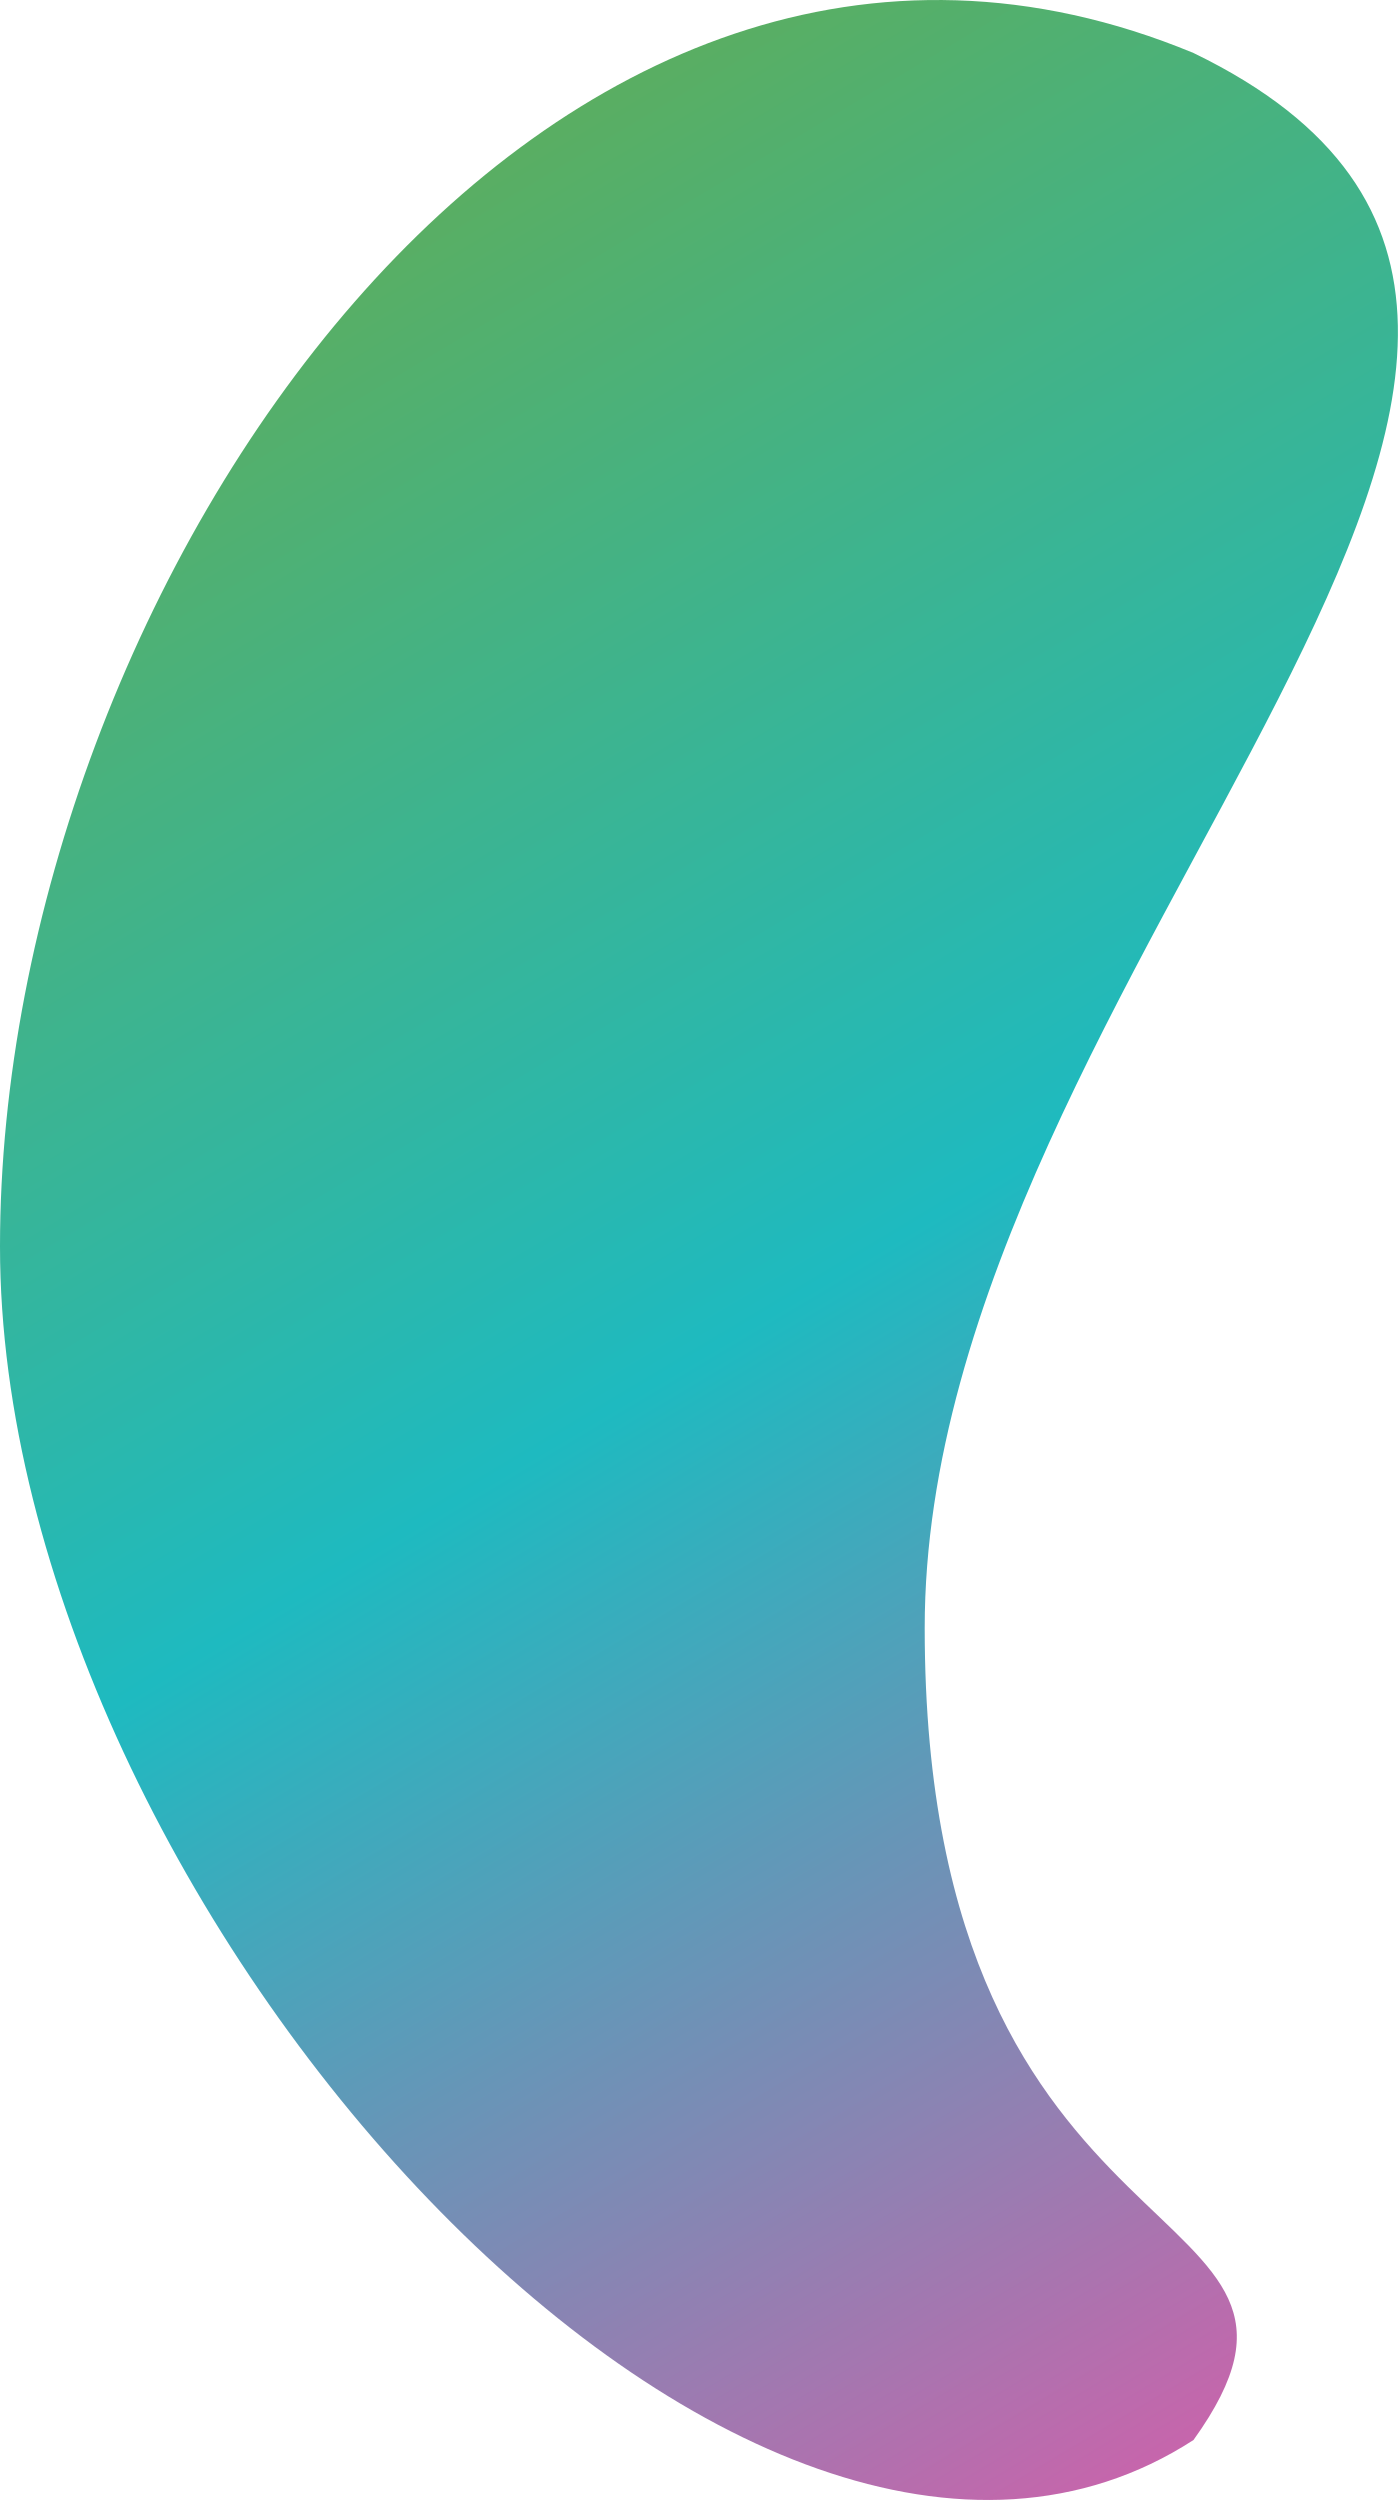
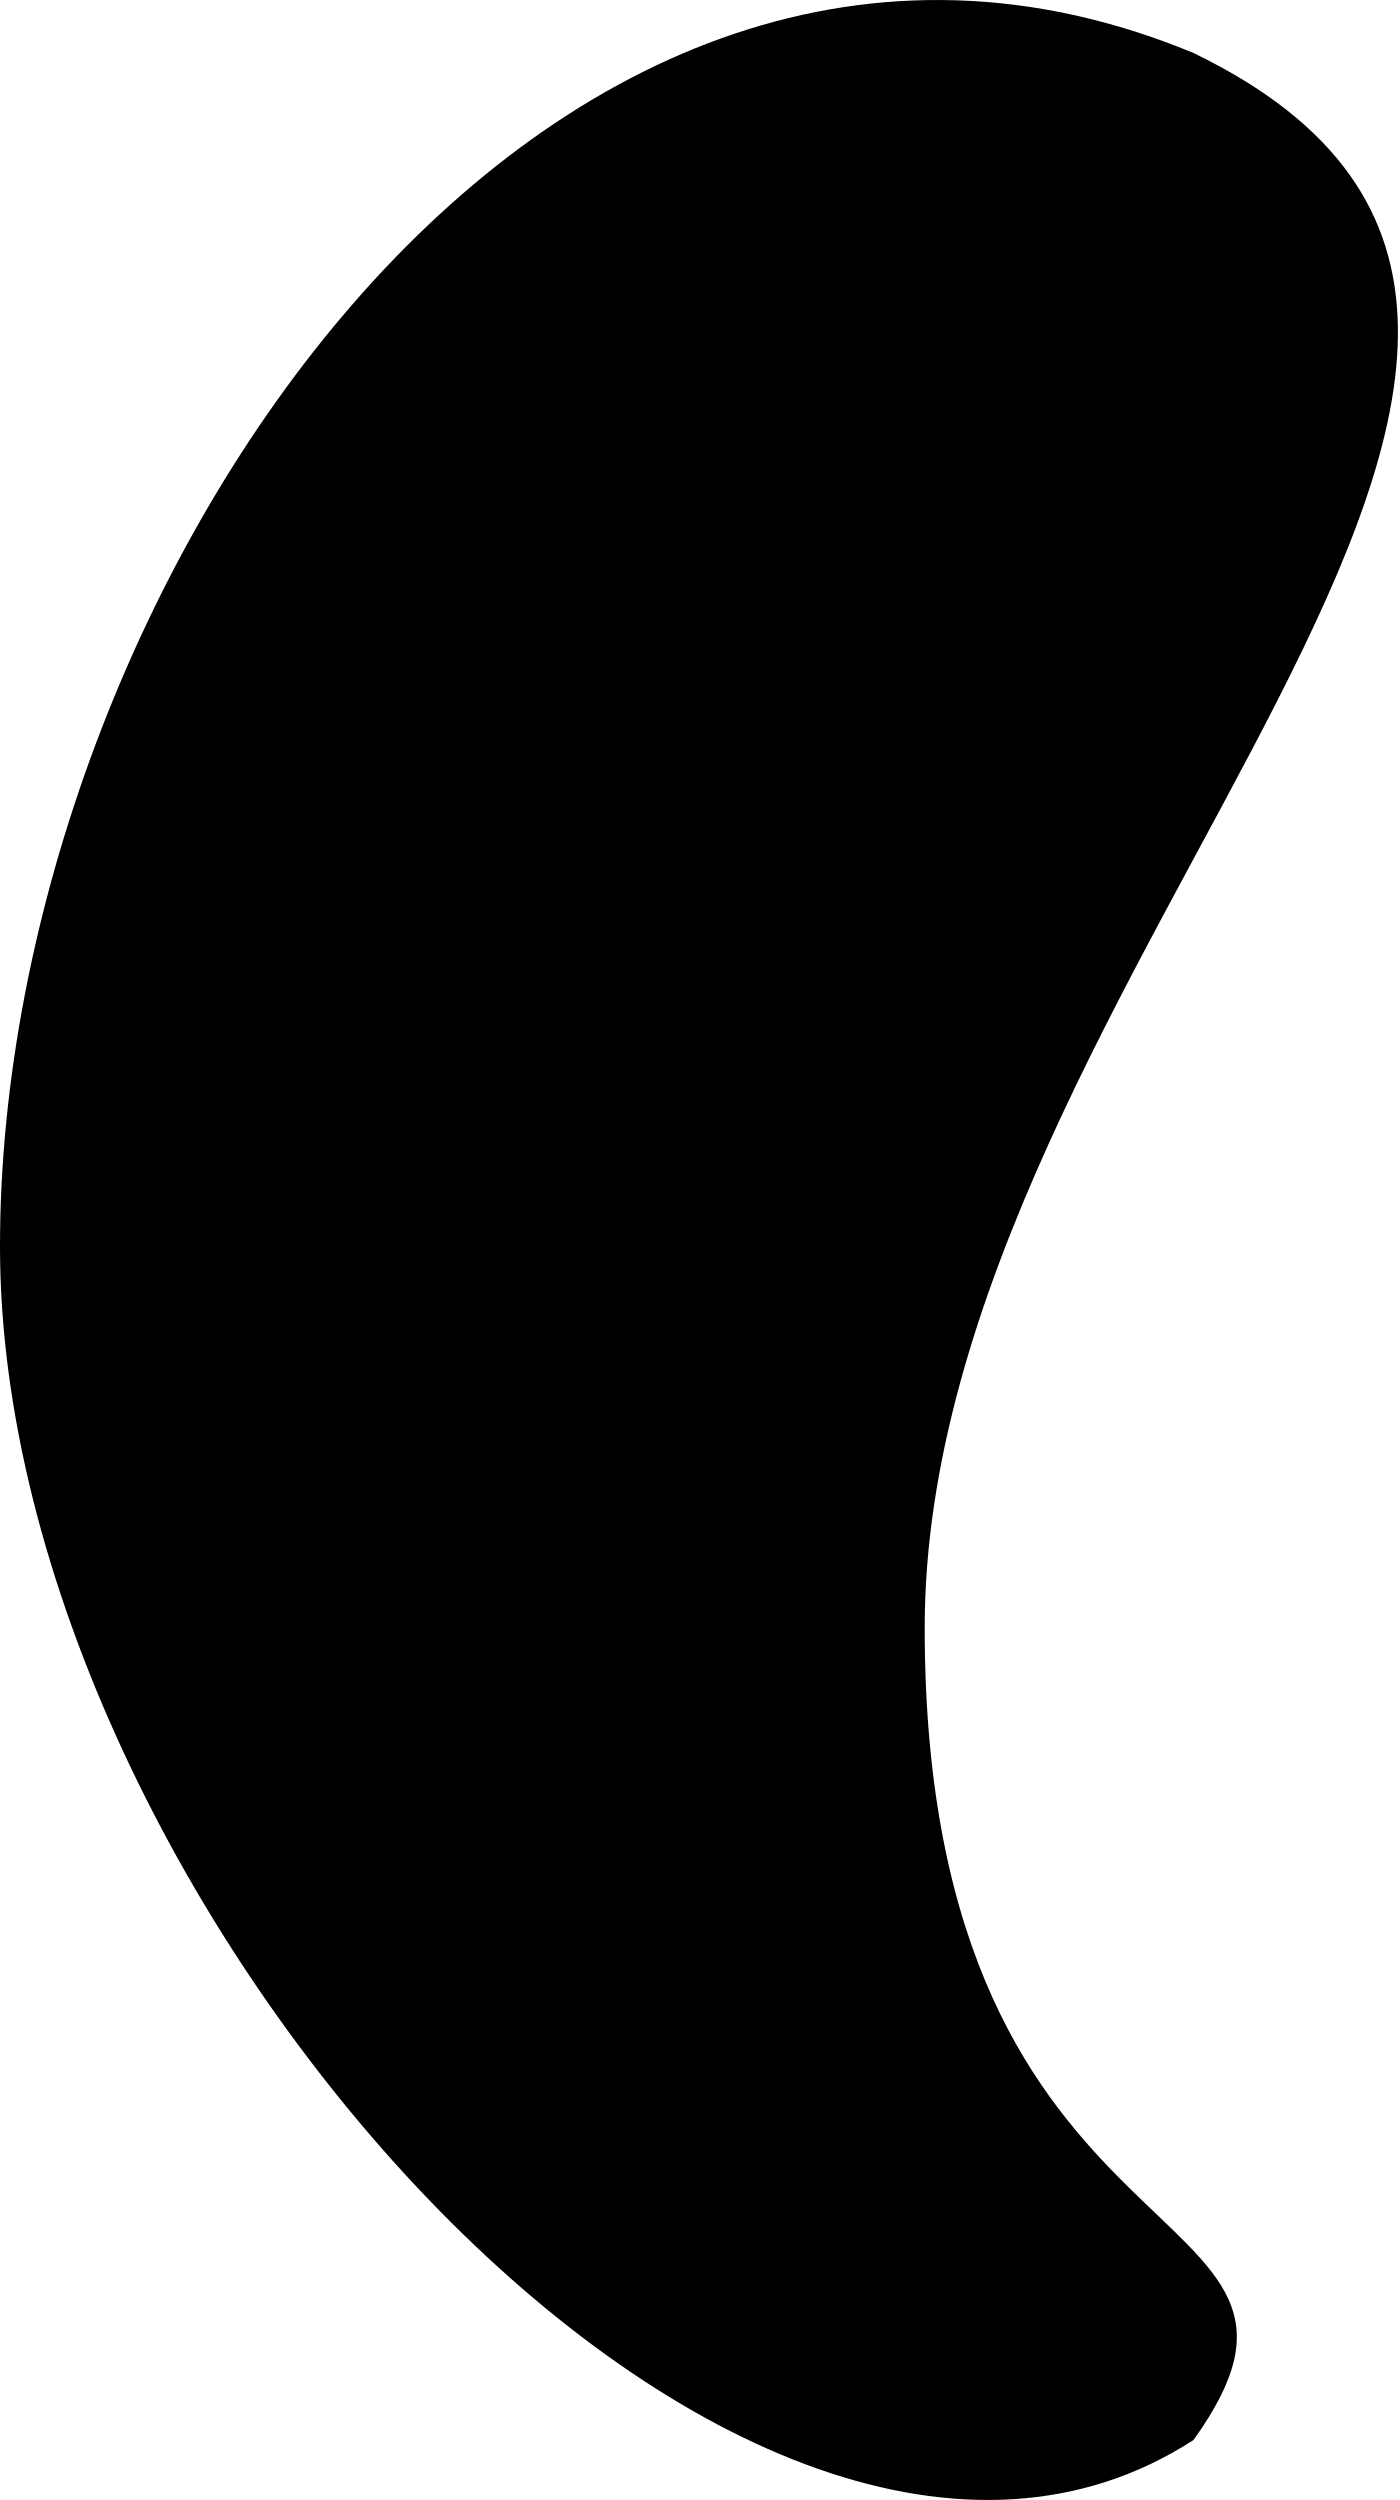
<svg xmlns="http://www.w3.org/2000/svg" width="28" height="50" viewBox="0 0 28 50" fill="none">
  <path d="M18.494 32.557C18.494 45.741 27.512 43.732 23.87 48.8C14.899 54.612 0 38.113 0 24.93C0 11.747 10.946 -4.299 23.87 1.06C35.549 6.712 18.494 19.374 18.494 32.557Z" fill="url(#paint0_linear_27_125)" />
  <defs>
    <linearGradient id="paint0_linear_27_125" x1="-7.404" y1="-22.037" x2="33.927" y2="47.143" gradientUnits="userSpaceOnUse">
-       <stop offset="0.33" stop-color="#64AC52" />
-       <stop offset="0.66" stop-color="#1EBAC0" />
-       <stop offset="0.99" stop-color="#DB5BA9" />
+       <stop offset="0.33" stopColor="#64AC52" />
+       <stop offset="0.66" stopColor="#1EBAC0" />
+       <stop offset="0.99" stopColor="#DB5BA9" />
    </linearGradient>
  </defs>
</svg>
